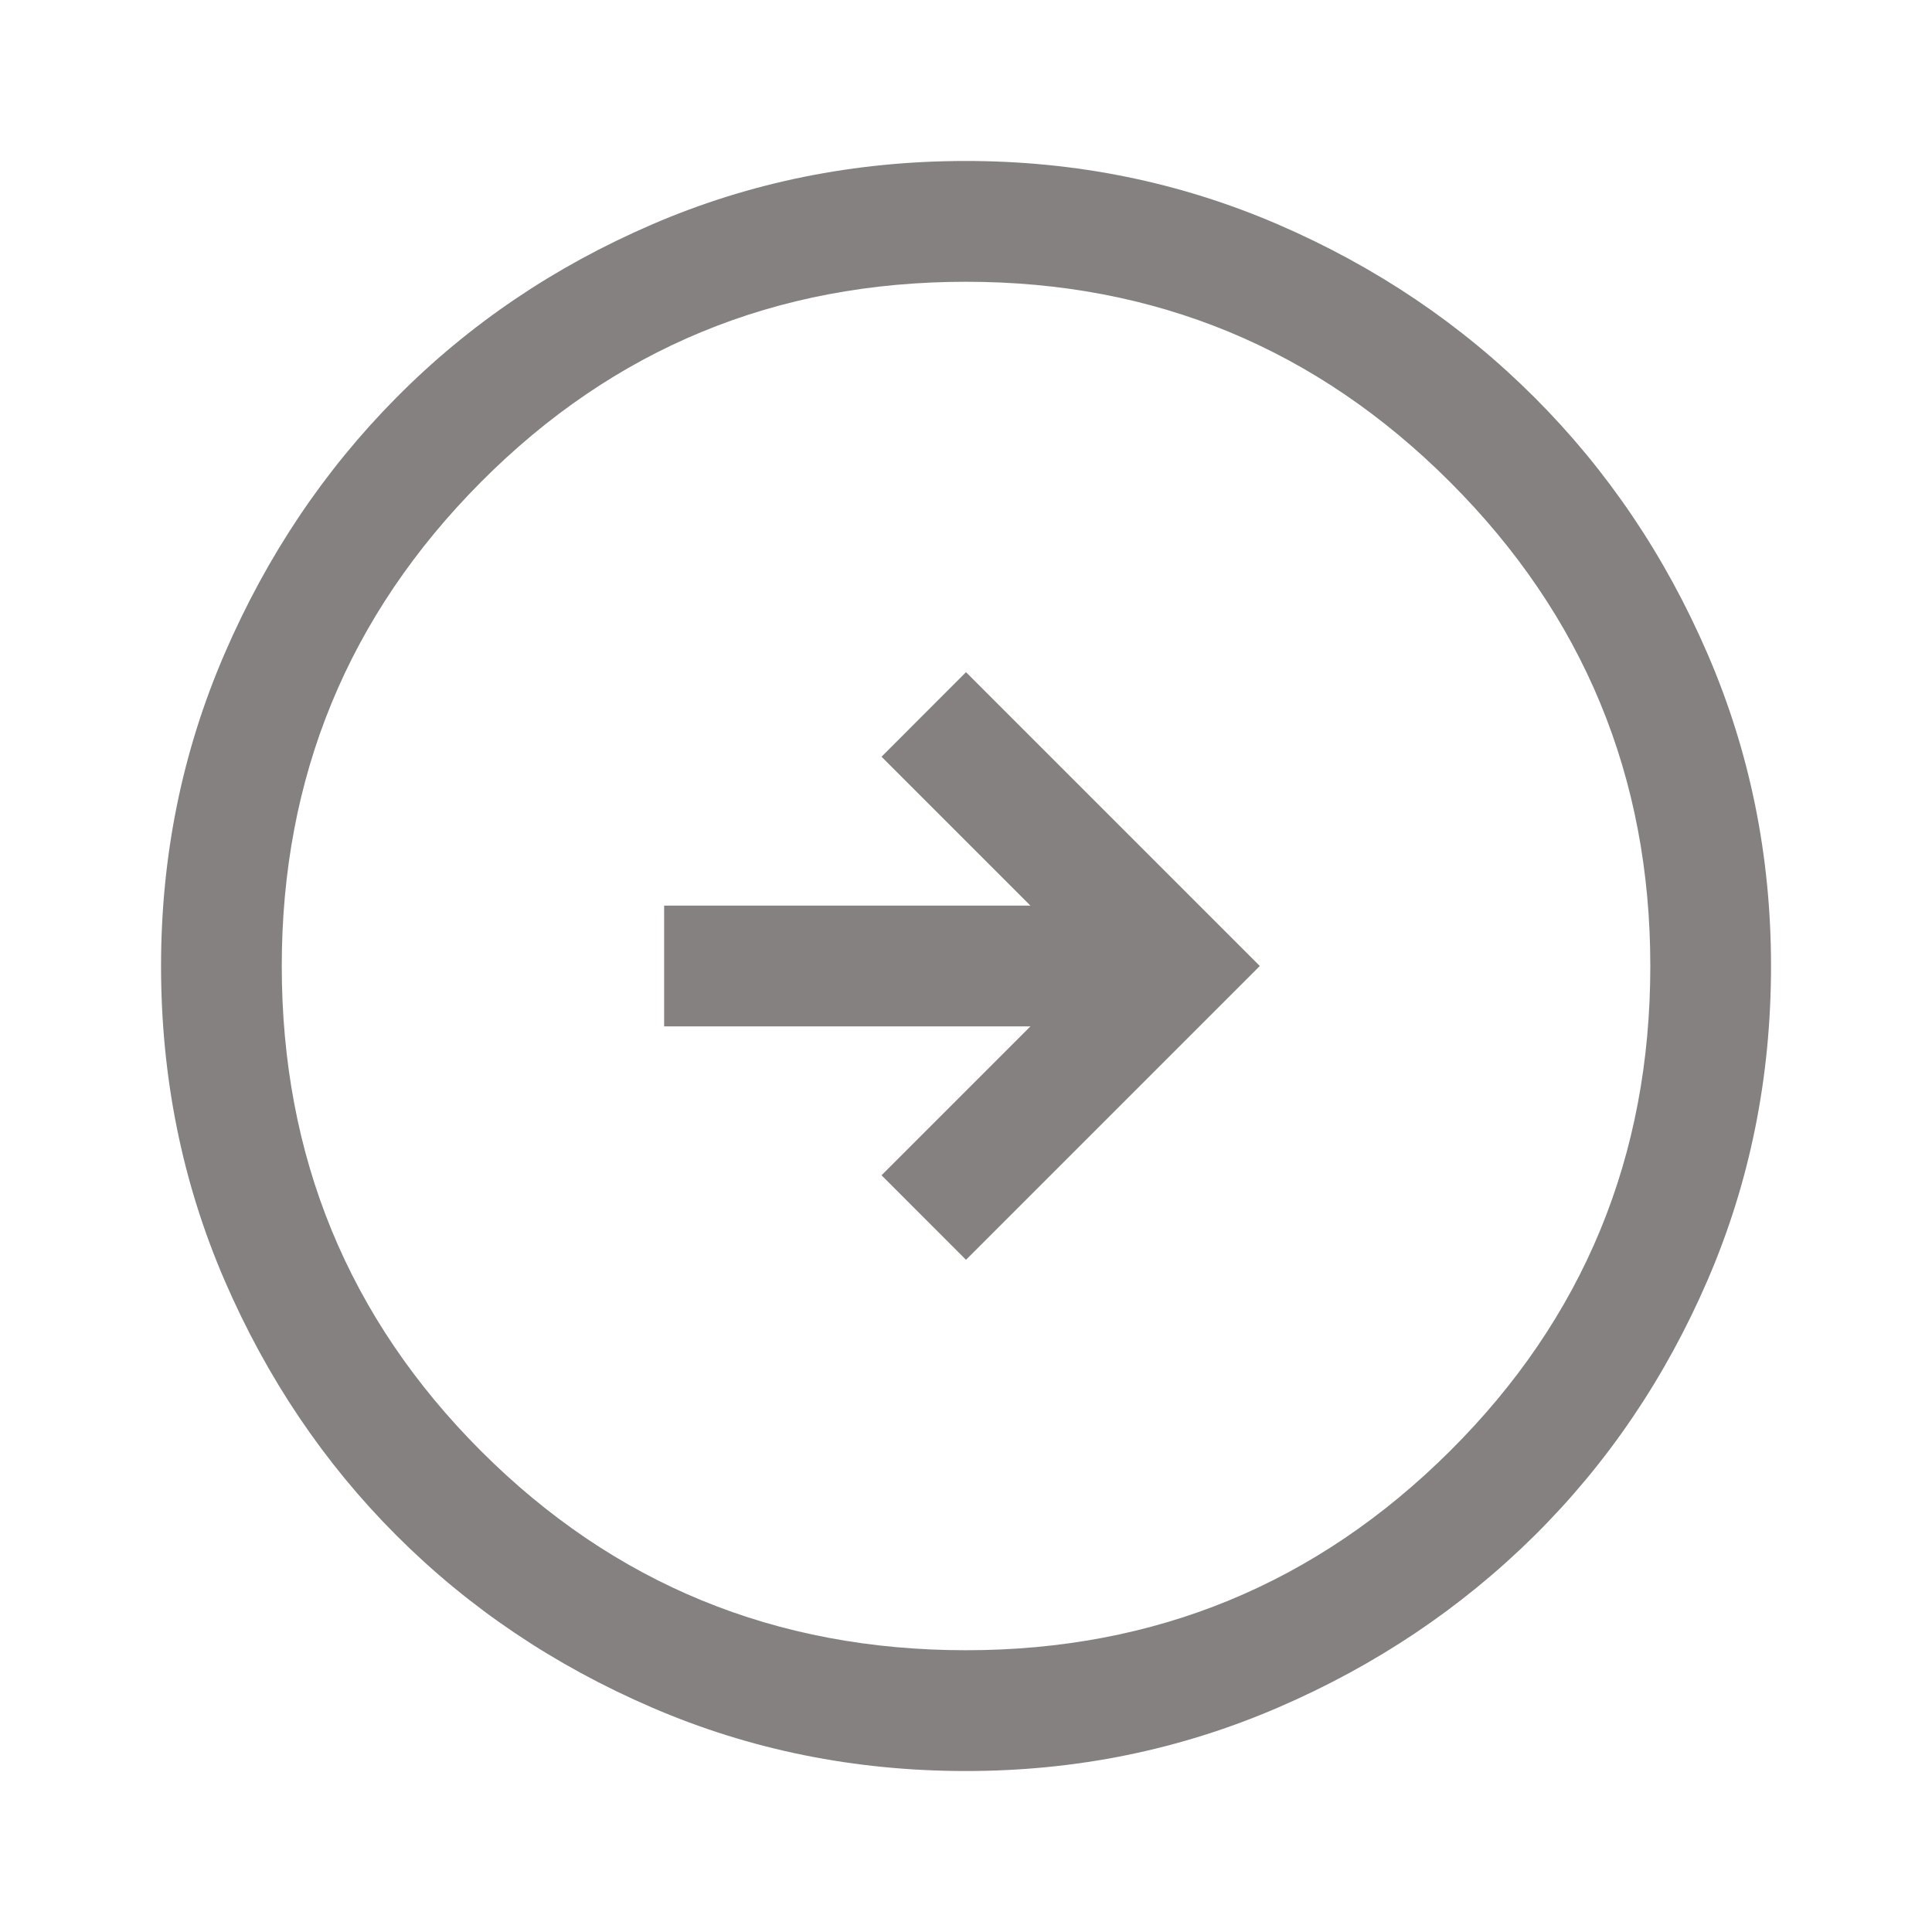
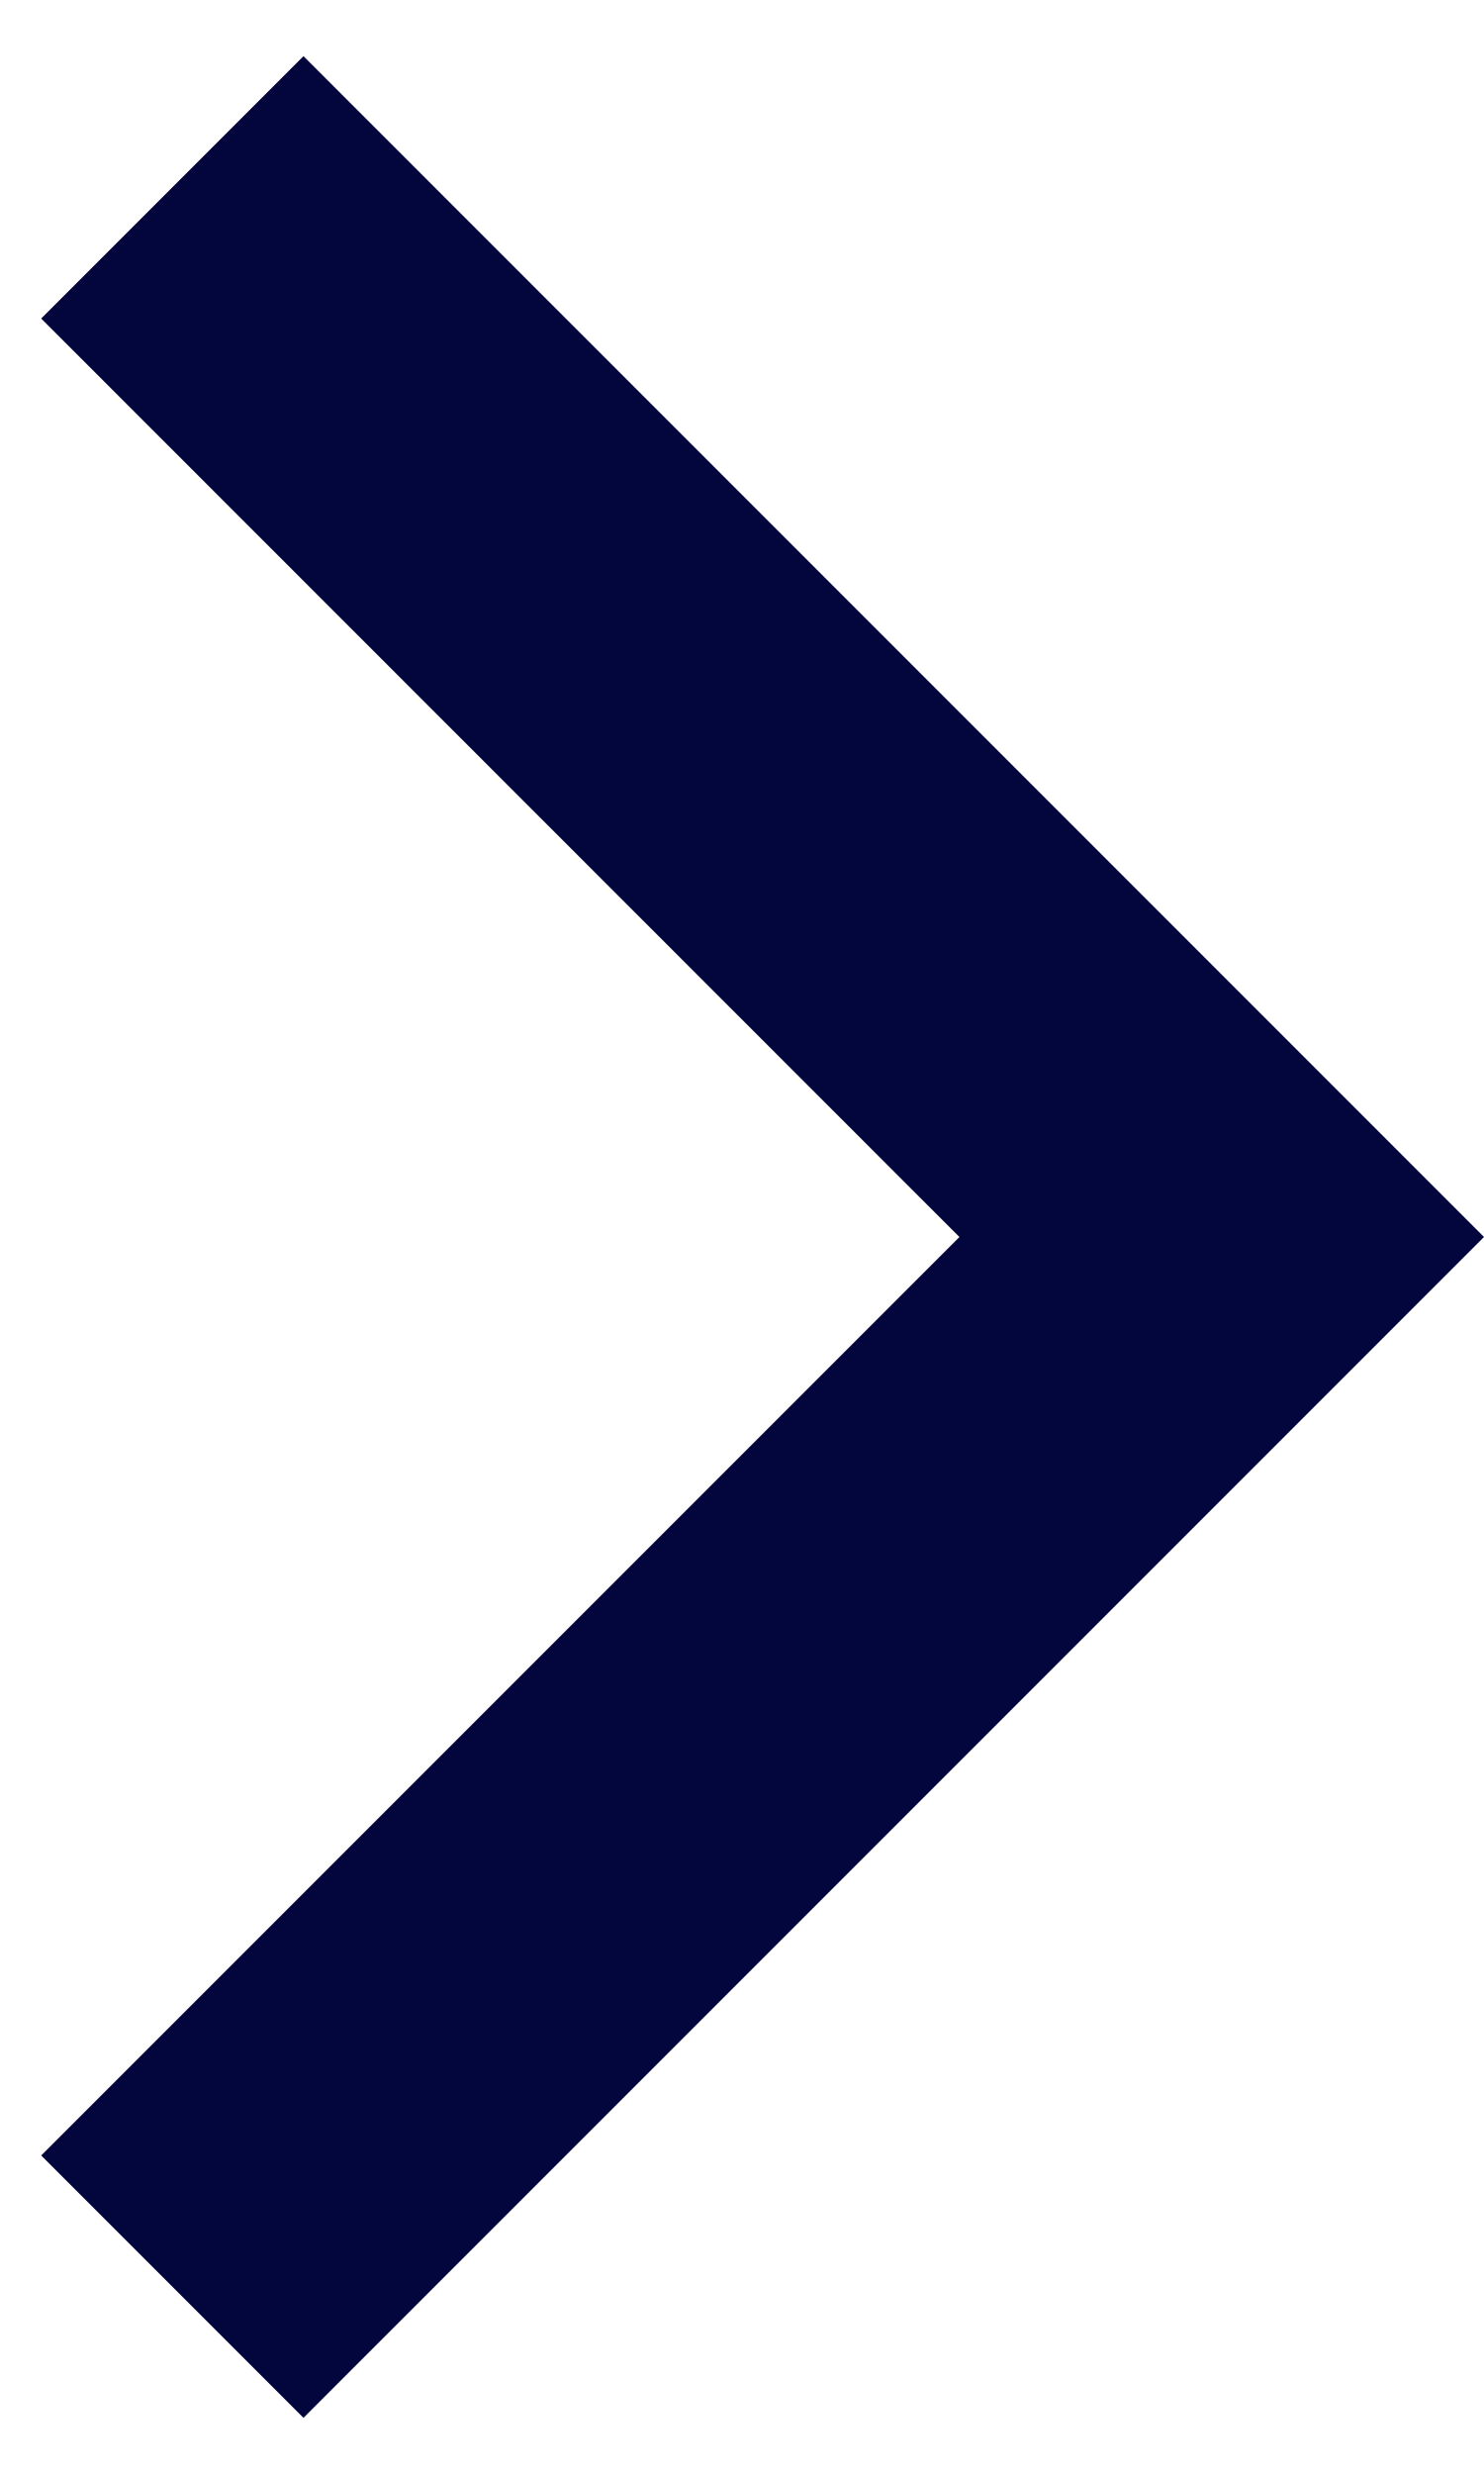
- <svg xmlns="http://www.w3.org/2000/svg" width="25" height="25" viewBox="0 0 25 25" fill="none">
-   <path d="M12.5 8.698L11.407 9.792L13.334 11.719L8.594 11.719L8.594 13.281L13.334 13.281L11.407 15.208L12.5 16.302L16.302 12.5L12.5 8.698ZM12.5 2.083C13.924 2.083 15.269 2.357 16.537 2.904C17.804 3.451 18.911 4.197 19.857 5.143C20.803 6.089 21.55 7.196 22.097 8.464C22.644 9.731 22.917 11.076 22.917 12.5C22.917 13.941 22.644 15.295 22.097 16.563C21.55 17.83 20.803 18.932 19.857 19.87C18.911 20.807 17.804 21.55 16.537 22.096C15.269 22.643 13.924 22.917 12.5 22.917C11.059 22.917 9.705 22.643 8.438 22.096C7.17 21.55 6.068 20.807 5.131 19.87C4.193 18.932 3.451 17.83 2.904 16.563C2.357 15.295 2.084 13.941 2.084 12.5C2.084 11.076 2.357 9.731 2.904 8.464C3.451 7.196 4.193 6.089 5.131 5.143C6.068 4.197 7.17 3.451 8.438 2.904C9.705 2.357 11.059 2.083 12.5 2.083ZM12.5 3.646C10.035 3.646 7.943 4.51 6.224 6.237C4.506 7.964 3.646 10.052 3.646 12.5C3.646 14.965 4.506 17.057 6.224 18.776C7.943 20.495 10.035 21.354 12.5 21.354C14.948 21.354 17.036 20.495 18.763 18.776C20.491 17.057 21.355 14.965 21.355 12.5C21.355 10.052 20.491 7.964 18.763 6.237C17.036 4.51 14.948 3.646 12.5 3.646Z" fill="#858181" />
+ <svg xmlns="http://www.w3.org/2000/svg" width="12" height="20" viewBox="0 0 12 20" fill="none">
+   <path d="M7.758 10L0.333 2.575L2.454 0.454L12 10L2.454 19.546L0.333 17.425L7.758 10Z" fill="#03053D" />
</svg>
